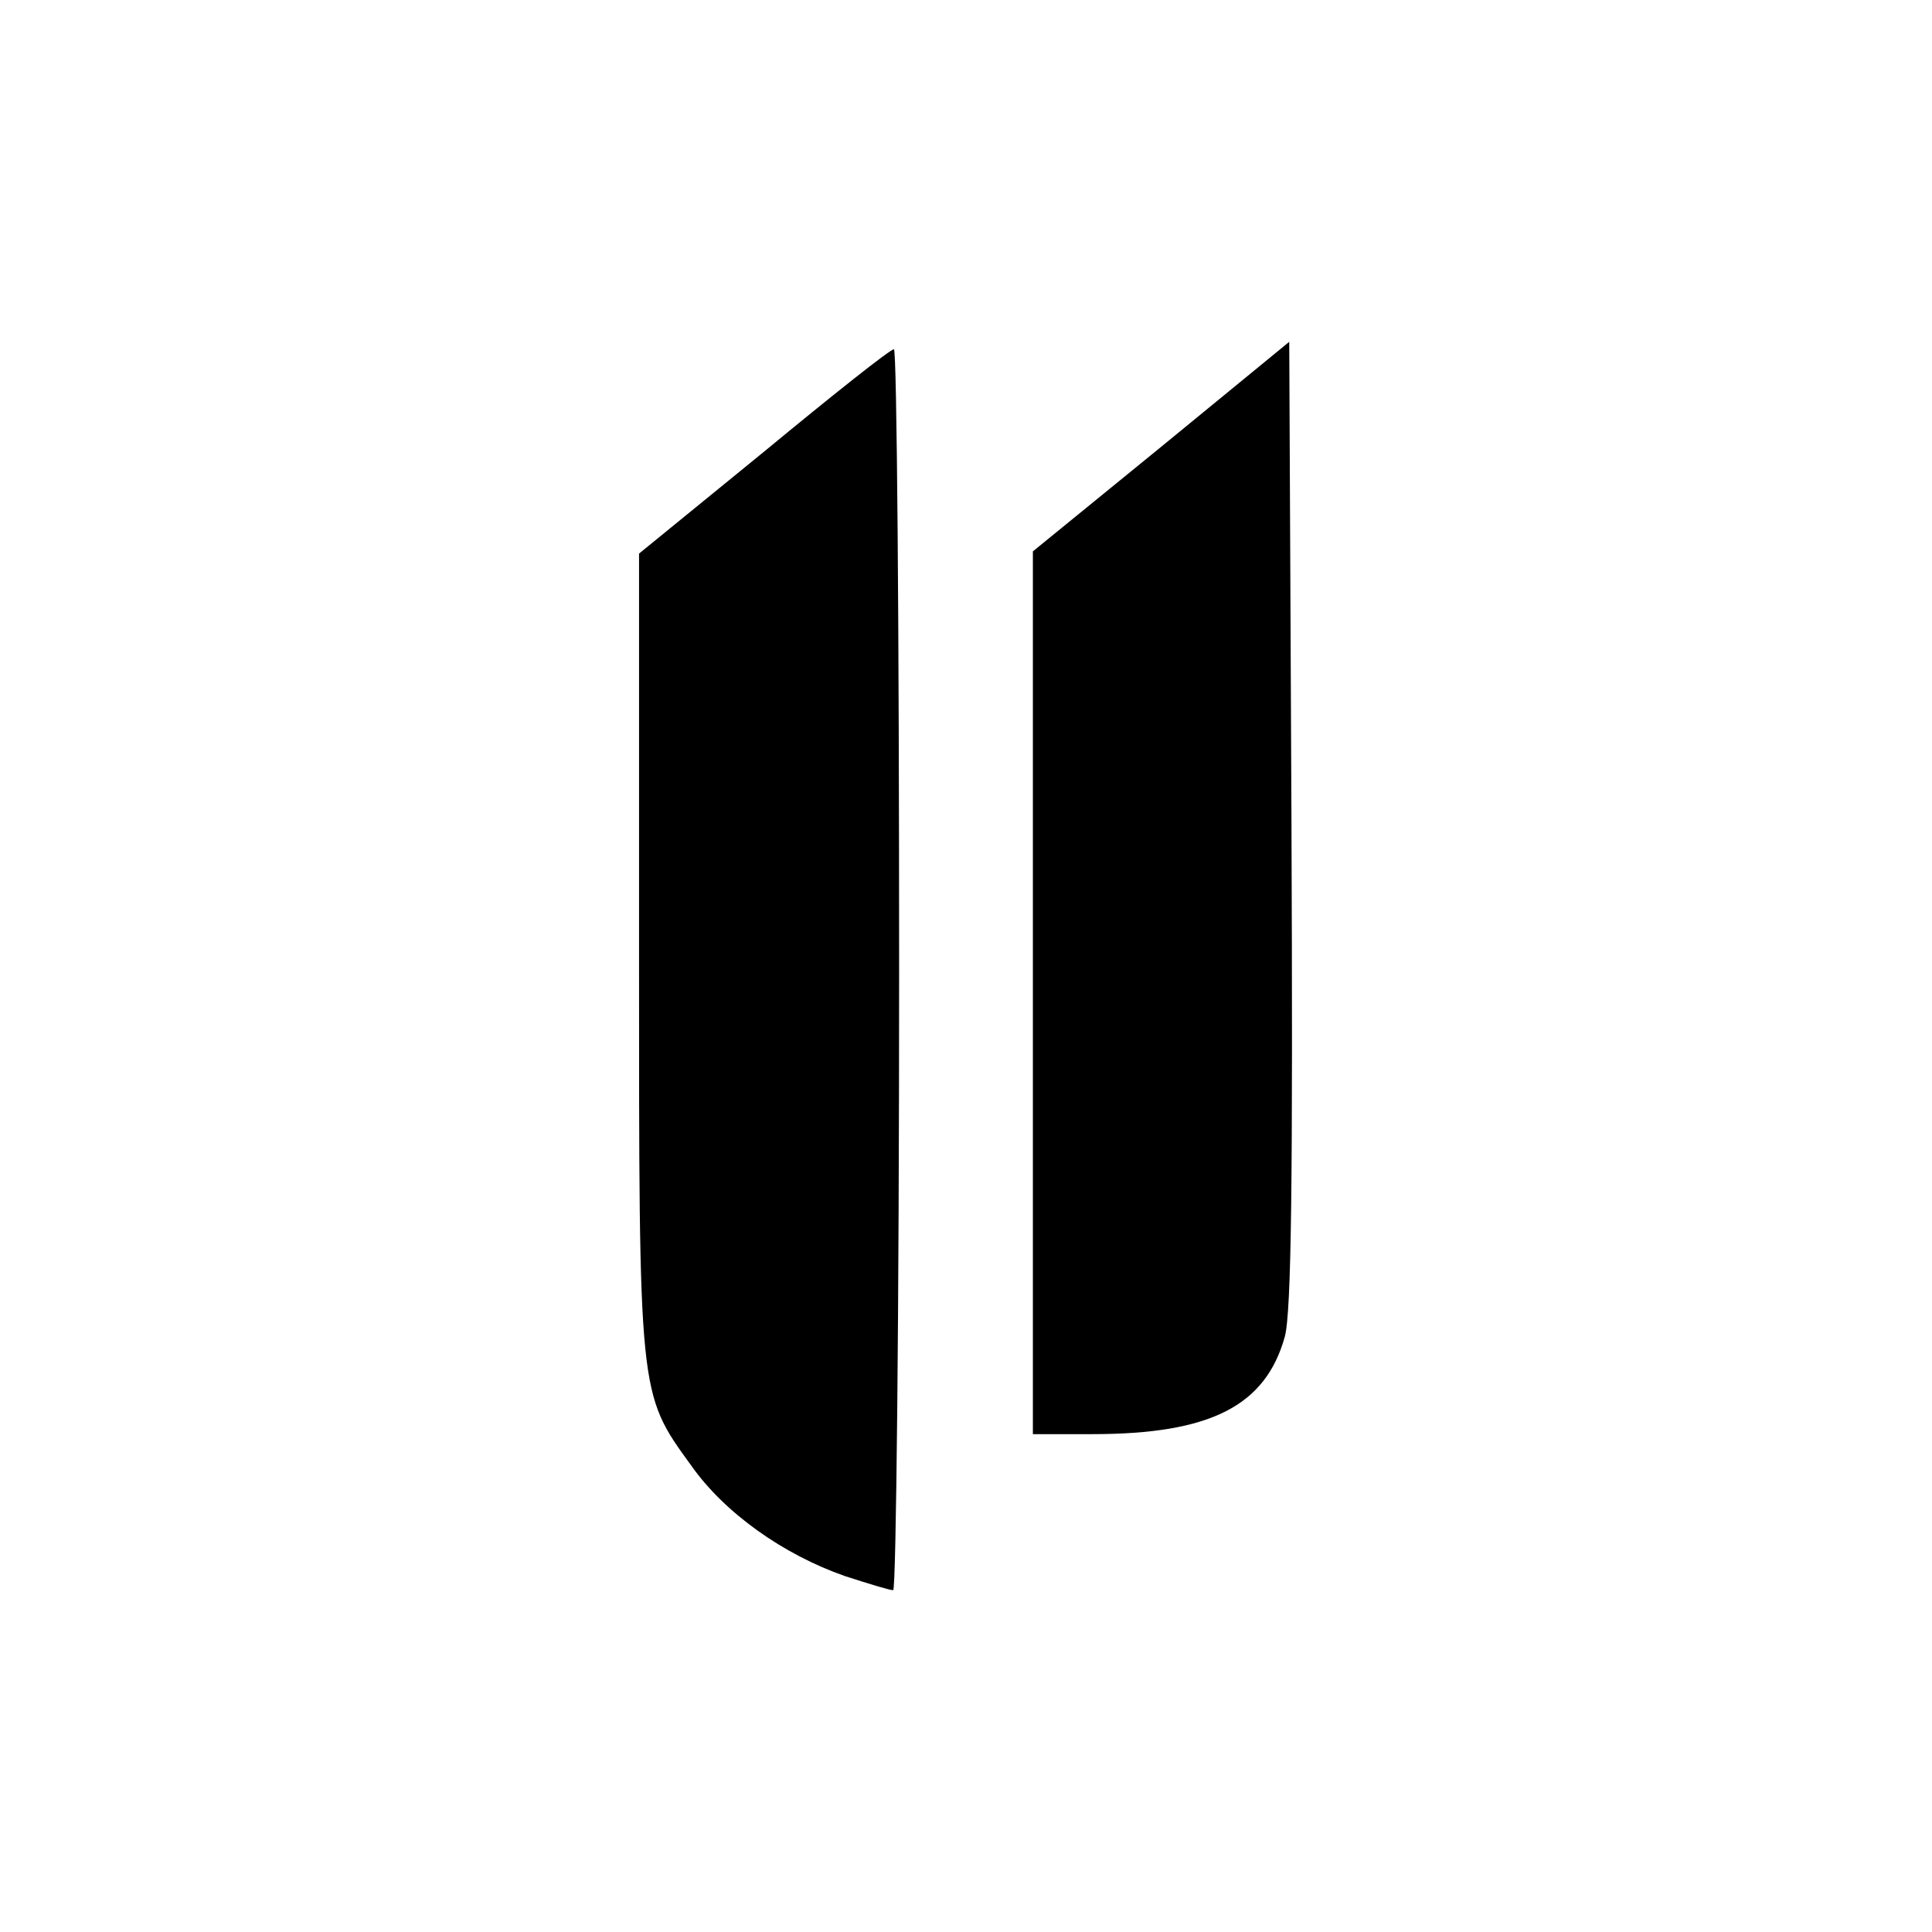
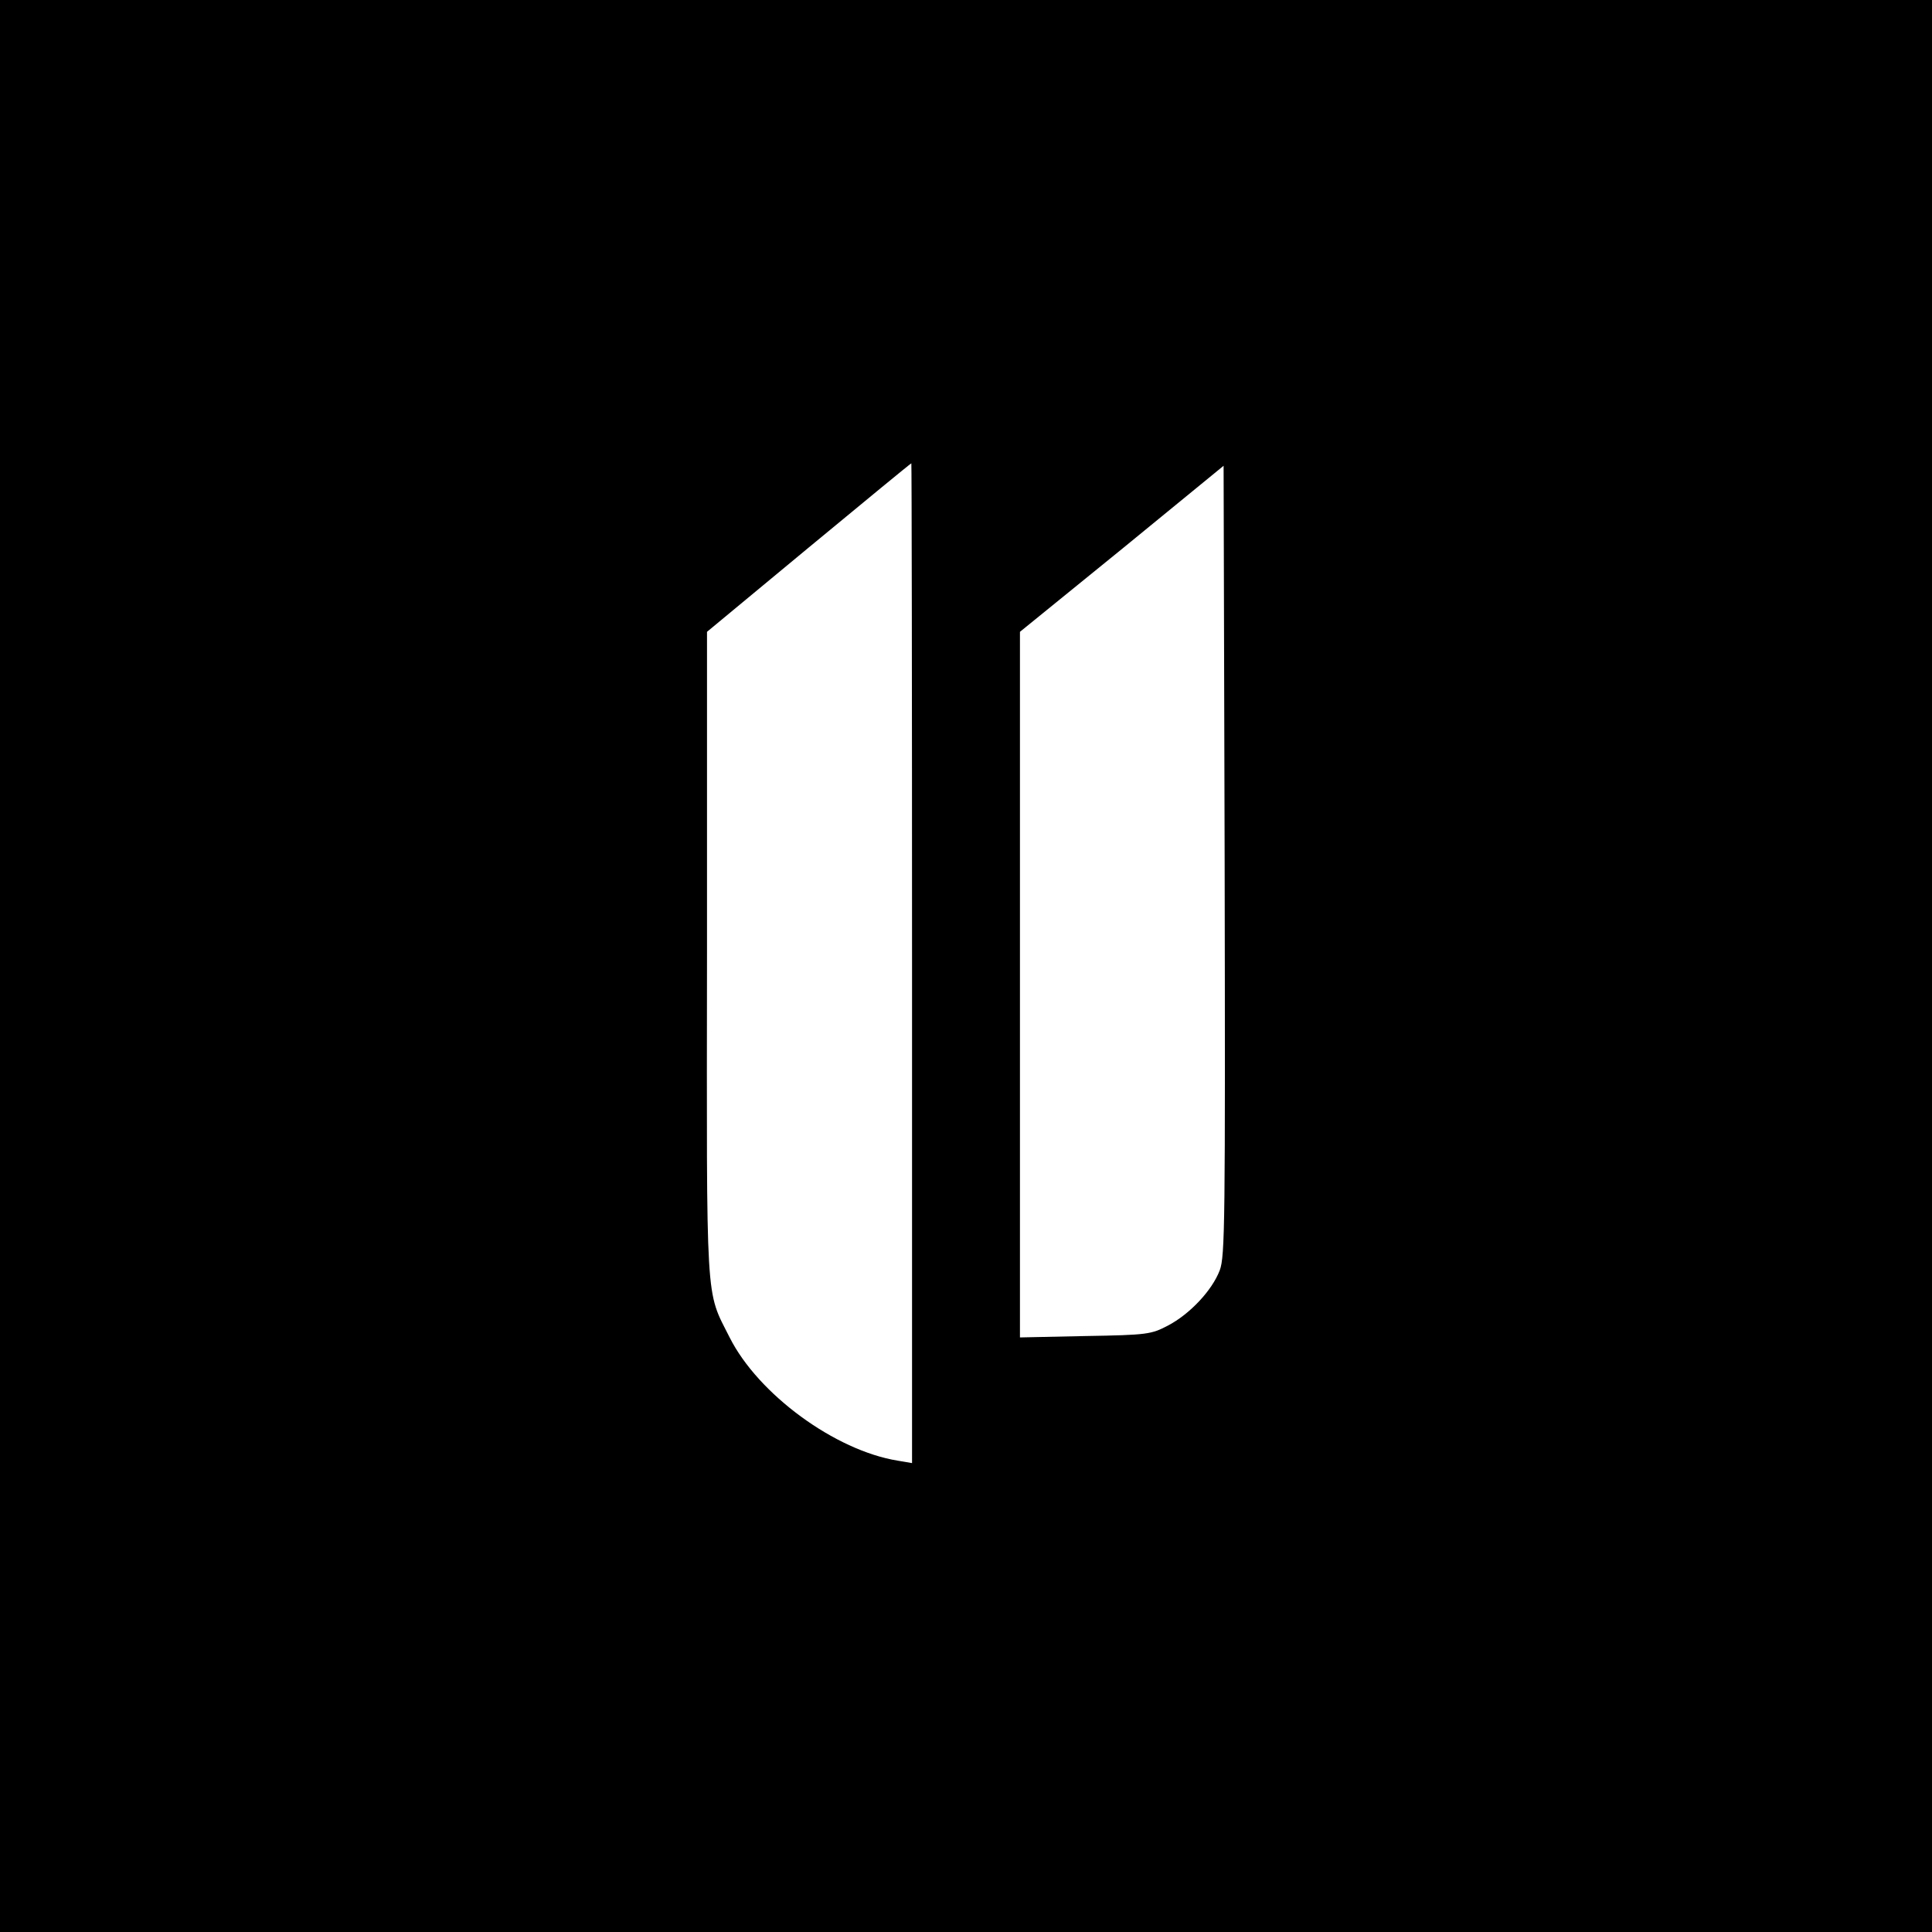
- <svg xmlns="http://www.w3.org/2000/svg" version="1.0" width="260pt" height="260pt" viewBox="0 0 260 260" preserveAspectRatio="xMidYMid meet">
-   <g transform="translate(0,260) scale(0.1,-0.1)" fill="#000000" stroke="none">
-     <path d="M1563 1999 l-173 -141 0 -594 0 -594 80 0 c159 0 233 38 259 131 9 33 11 213 9 692 l-3 647 -172 -141z" />
-     <path d="M1028 1992 l-168 -137 0 -536 c0 -599 -1 -593 70 -691 45 -64 124 -120 207 -149 31 -10 60 -19 65 -19 4 0 8 376 8 835 0 459 -3 835 -7 835 -5 0 -83 -62 -175 -138z" />
+ <svg xmlns="http://www.w3.org/2000/svg" version="1.0" width="555pt" height="555pt" viewBox="0 0 555 555" preserveAspectRatio="xMidYMid meet">
+   <g transform="translate(0,555) scale(0.1,-0.1)" fill="#000000" stroke="none">
+     <path d="M0 2775 l0 -2775 2775 0 2775 0 0 2775 0 2775 -2775 0 -2775 0 0 -2775z m2620 9 l0 -1437 -41 7 c-180 29 -401 191 -483 354 -70 139 -66 76 -65 1101 l0 926 292 242 c161 133 293 242 295 242 1 1 2 -645 2 -1435z m884 -883 c-22 -58 -86 -126 -149 -159 -48 -25 -58 -27 -237 -30 l-188 -4 0 1014 0 1013 293 238 292 239 3 -1134 c2 -1040 1 -1137 -14 -1177z" />
  </g>
</svg>
